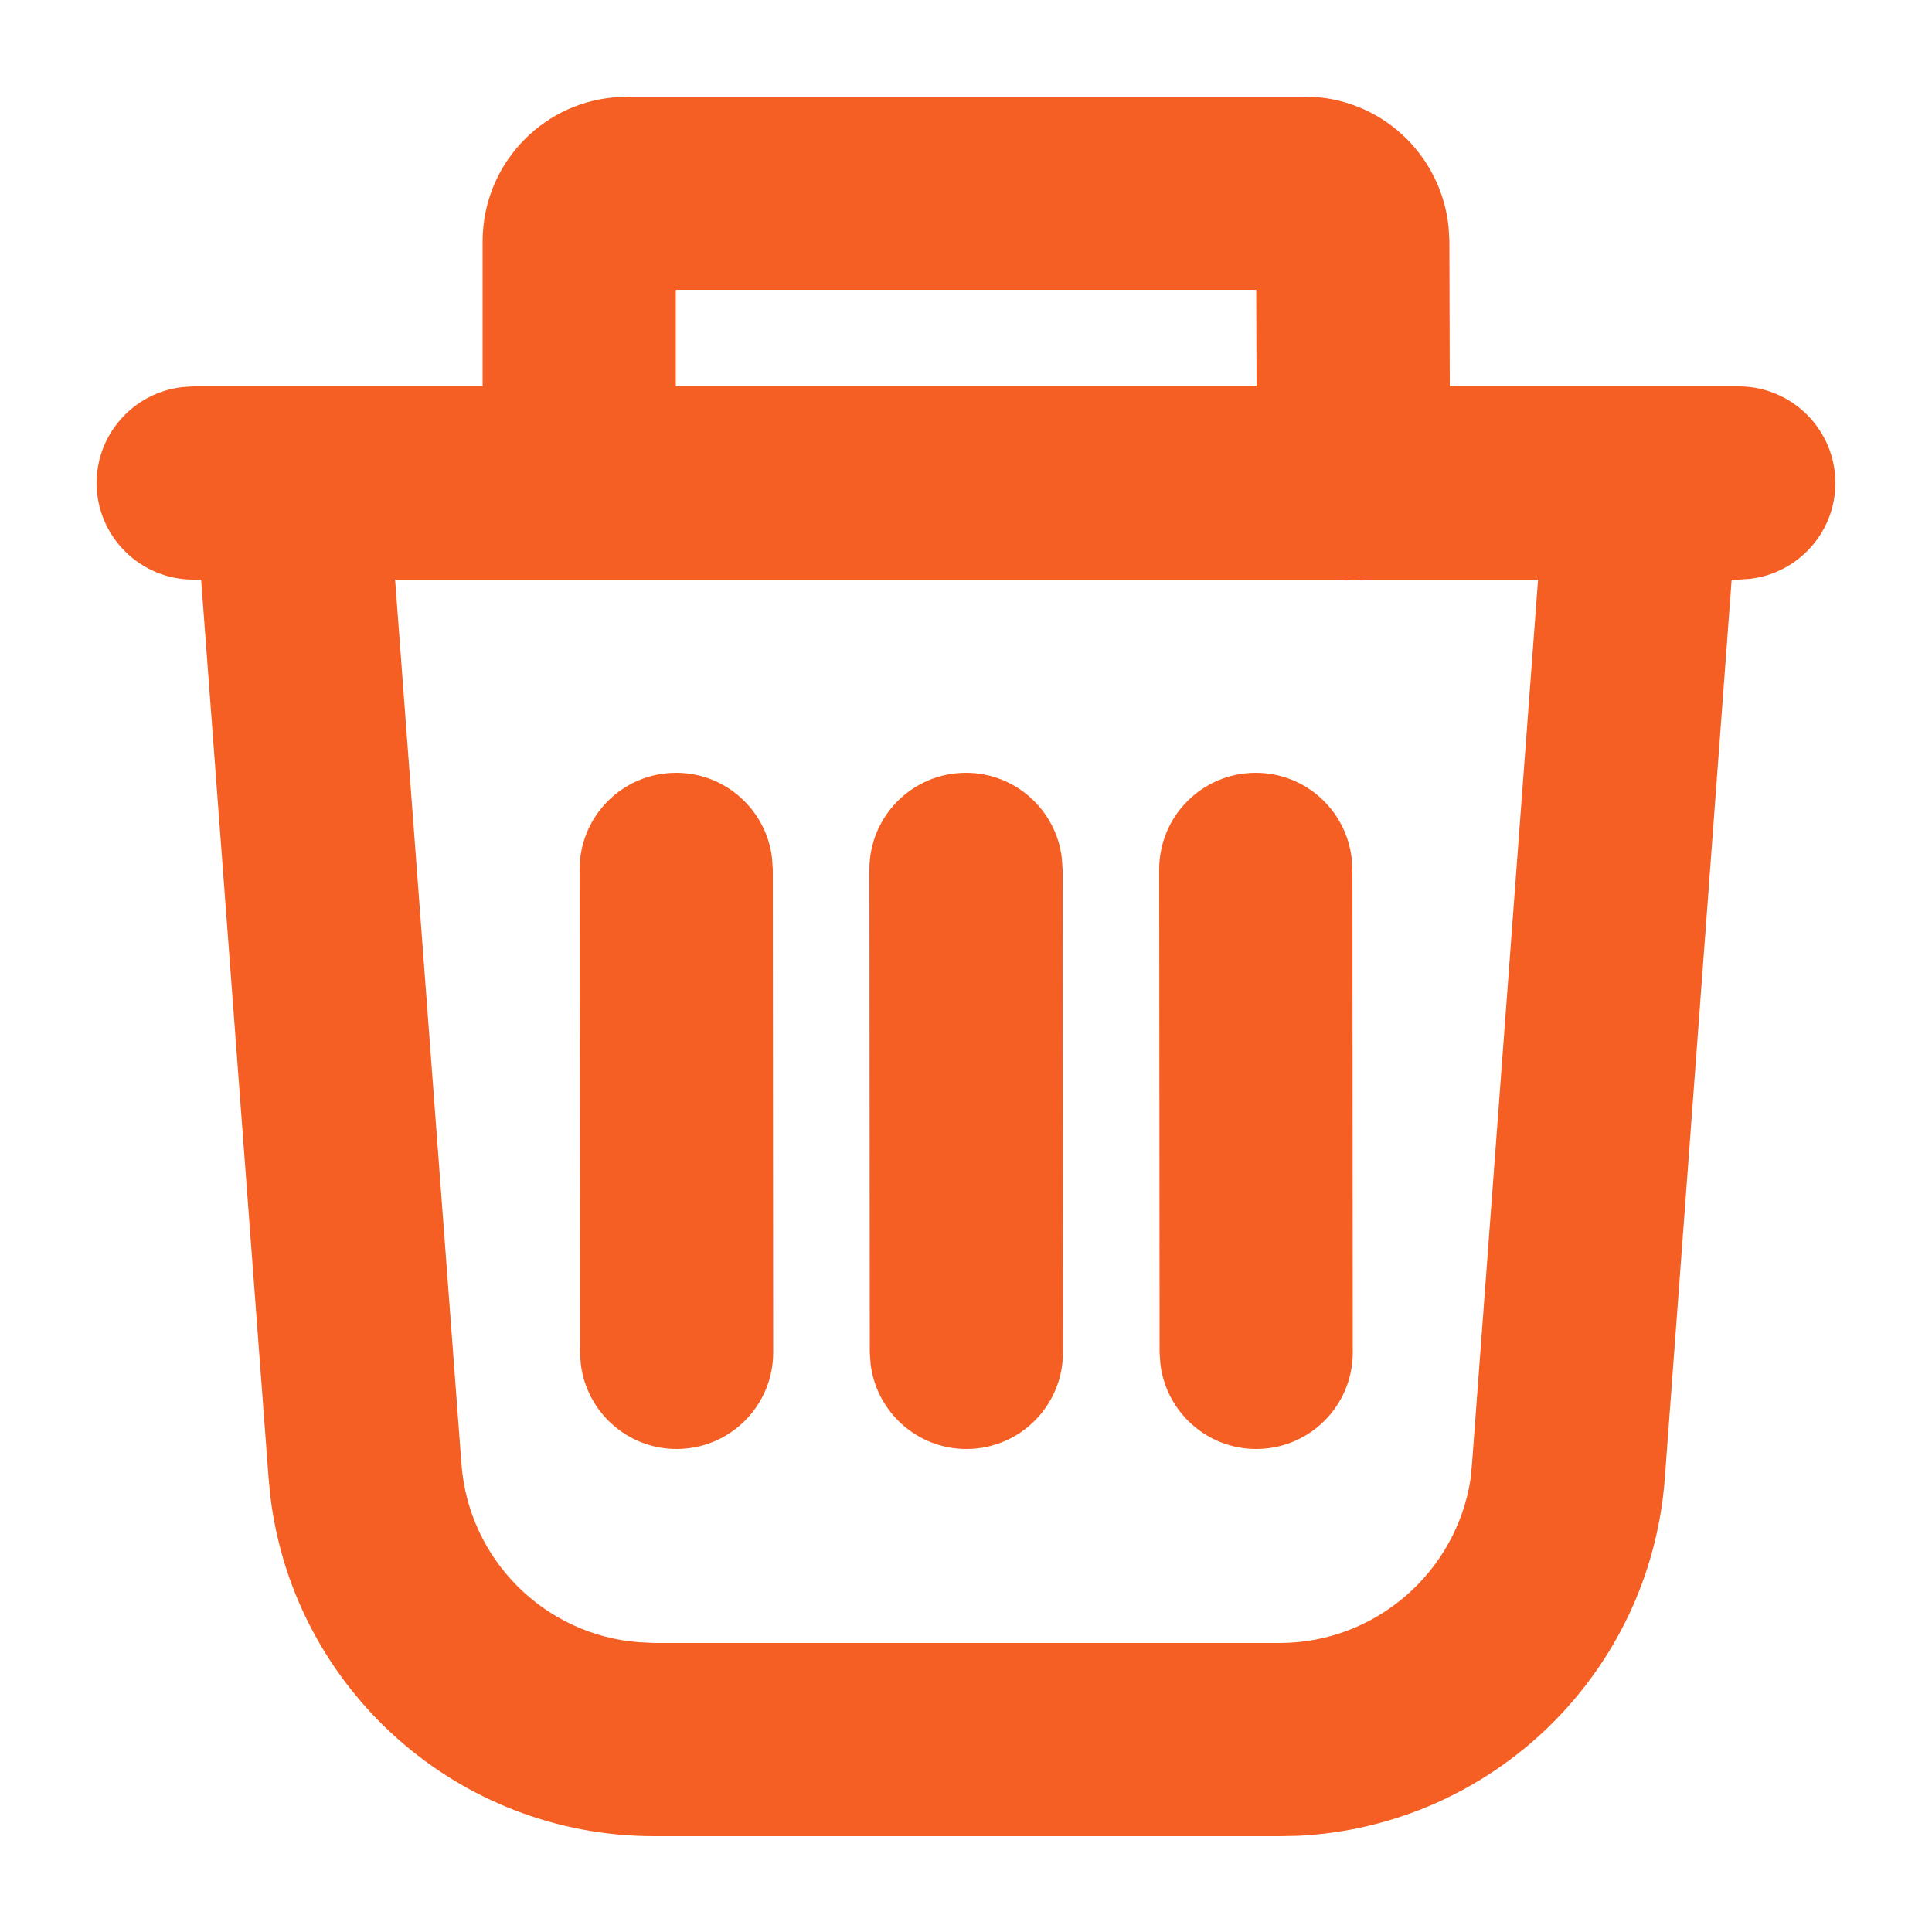
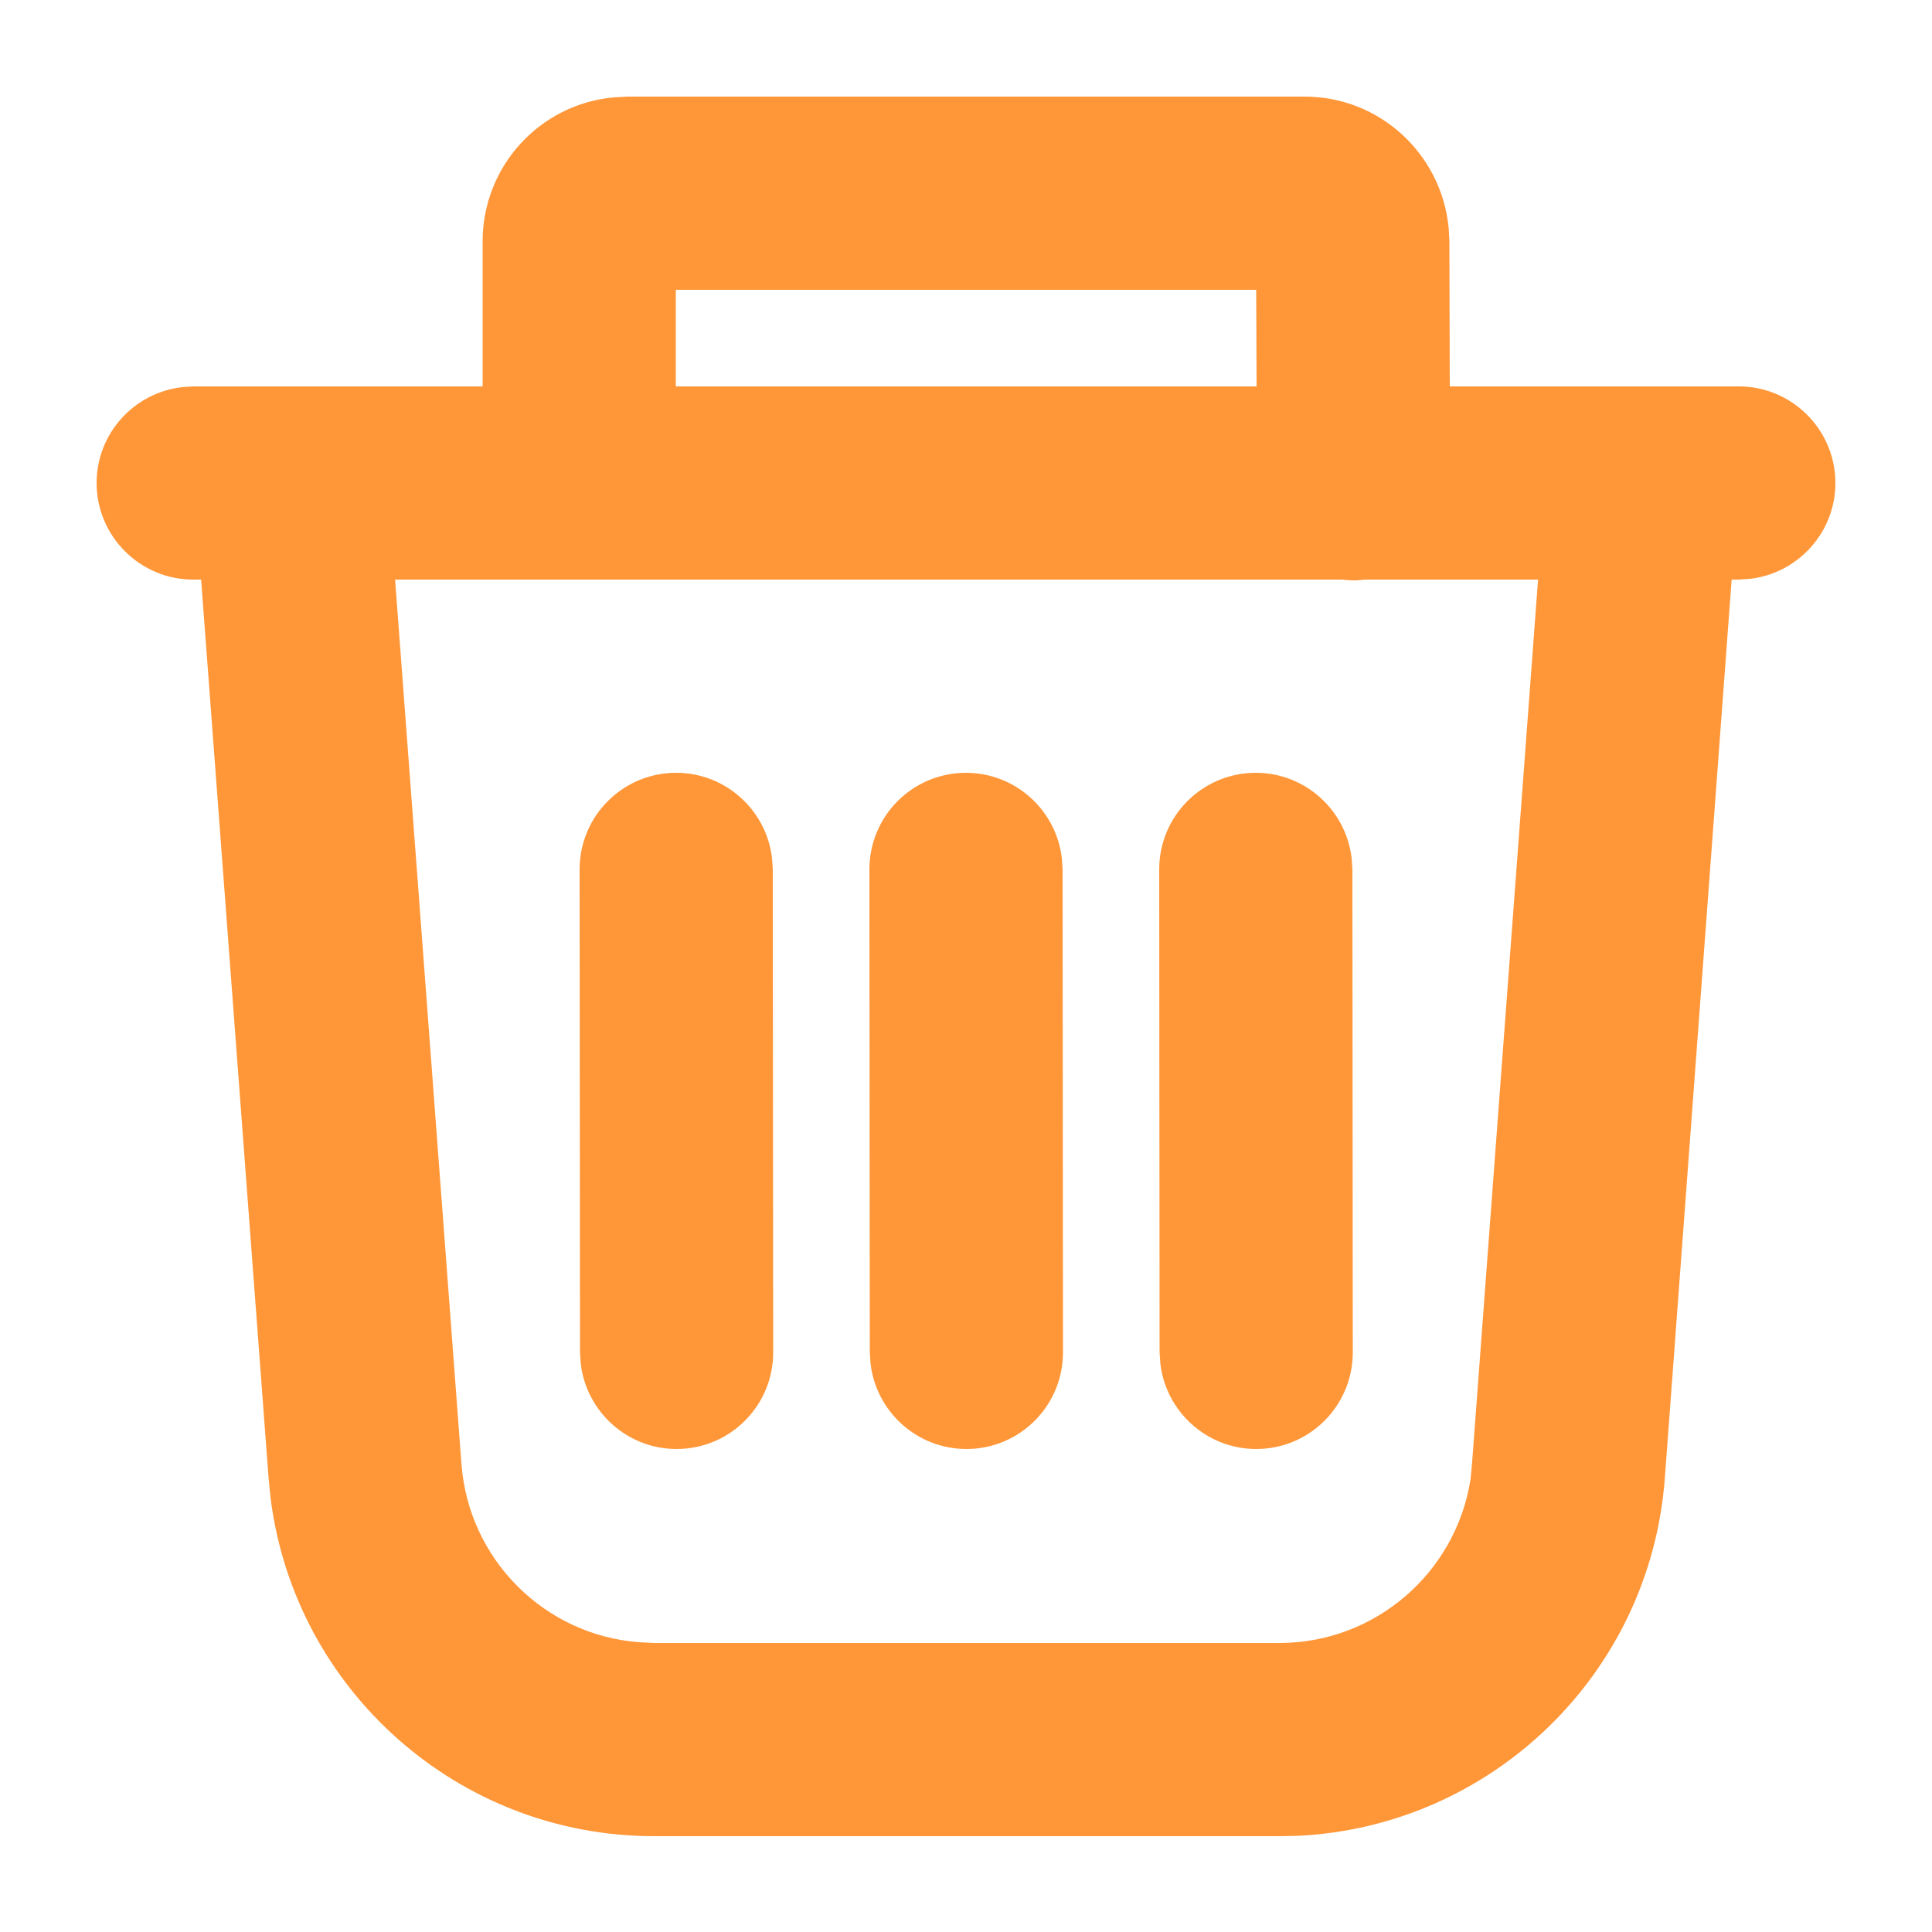
<svg xmlns="http://www.w3.org/2000/svg" width="20" height="20" viewBox="0 0 20 20">
  <defs>
    <clipPath id="clip-0">
      <path clip-rule="nonzero" d="M 1 1 L 19 1 L 19 20 L 1 20 Z M 1 1 " />
    </clipPath>
    <clipPath id="clip-1">
      <path clip-rule="evenodd" d="M 13.504 1 C 14.281 1 14.918 1.59 14.996 2.352 L 15.004 2.492 L 15.008 4 L 18 4 C 18.551 4 19 4.449 19 5 C 19 5.512 18.613 5.934 18.117 5.992 L 18 6 L 17.926 6 L 17.234 15.305 C 17.082 17.324 15.449 18.902 13.445 19.004 L 13.246 19.008 L 6.77 19.008 C 4.746 19.008 3.051 17.496 2.801 15.508 L 2.781 15.309 L 2.082 6 L 2 6 C 1.449 6 1 5.551 1 5 C 1 4.488 1.387 4.066 1.883 4.008 L 2 4 L 4.996 4 L 4.996 2.5 C 4.996 1.719 5.59 1.078 6.352 1.008 L 6.496 1 Z M 13.895 6 L 4.09 6 L 4.777 15.156 C 4.852 16.148 5.641 16.926 6.613 17 L 6.77 17.008 L 13.246 17.008 C 14.238 17.008 15.074 16.277 15.223 15.312 L 15.238 15.156 L 15.922 6 L 14.133 6 C 14.094 6.004 14.055 6.008 14.016 6.008 C 13.977 6.008 13.934 6.004 13.895 6 Z M 10 8 C 10.512 8 10.934 8.387 10.992 8.883 L 11 9 L 11.004 14 C 11.004 14.551 10.559 15 10.004 15 C 9.492 15 9.07 14.613 9.012 14.117 L 9.004 14 L 9 9 C 9 8.449 9.445 8 10 8 Z M 13 8 C 13.512 8 13.934 8.387 13.992 8.883 L 14 9 L 14.004 14 C 14.004 14.551 13.559 15 13.004 15 C 12.492 15 12.07 14.613 12.012 14.117 L 12.004 14 L 12 9 C 12 8.449 12.445 8 13 8 Z M 7 8 C 7.512 8 7.934 8.387 7.992 8.883 L 8 9 L 8.004 14 C 8.004 14.551 7.559 15 7.004 15 C 6.492 15 6.07 14.613 6.012 14.117 L 6.004 14 L 6 9 C 6 8.449 6.445 8 7 8 Z M 13.004 3 L 6.996 3 L 6.996 4 L 13.008 4 Z M 13.004 3 " />
    </clipPath>
  </defs>
  <g clip-path="url(#clip-0)">
    <g clip-path="url(#clip-1)">
-       <rect x="-2" y="-2" width="24" height="24" fill="rgb(96.078%, 37.254%, 14.117%)" fill-opacity="1" />
+       <rect x="-2" y="-2" width="24" height="24" fill="rgb(100%, 59.2%, 22.3%)" fill-opacity="1" />
    </g>
  </g>
</svg>
